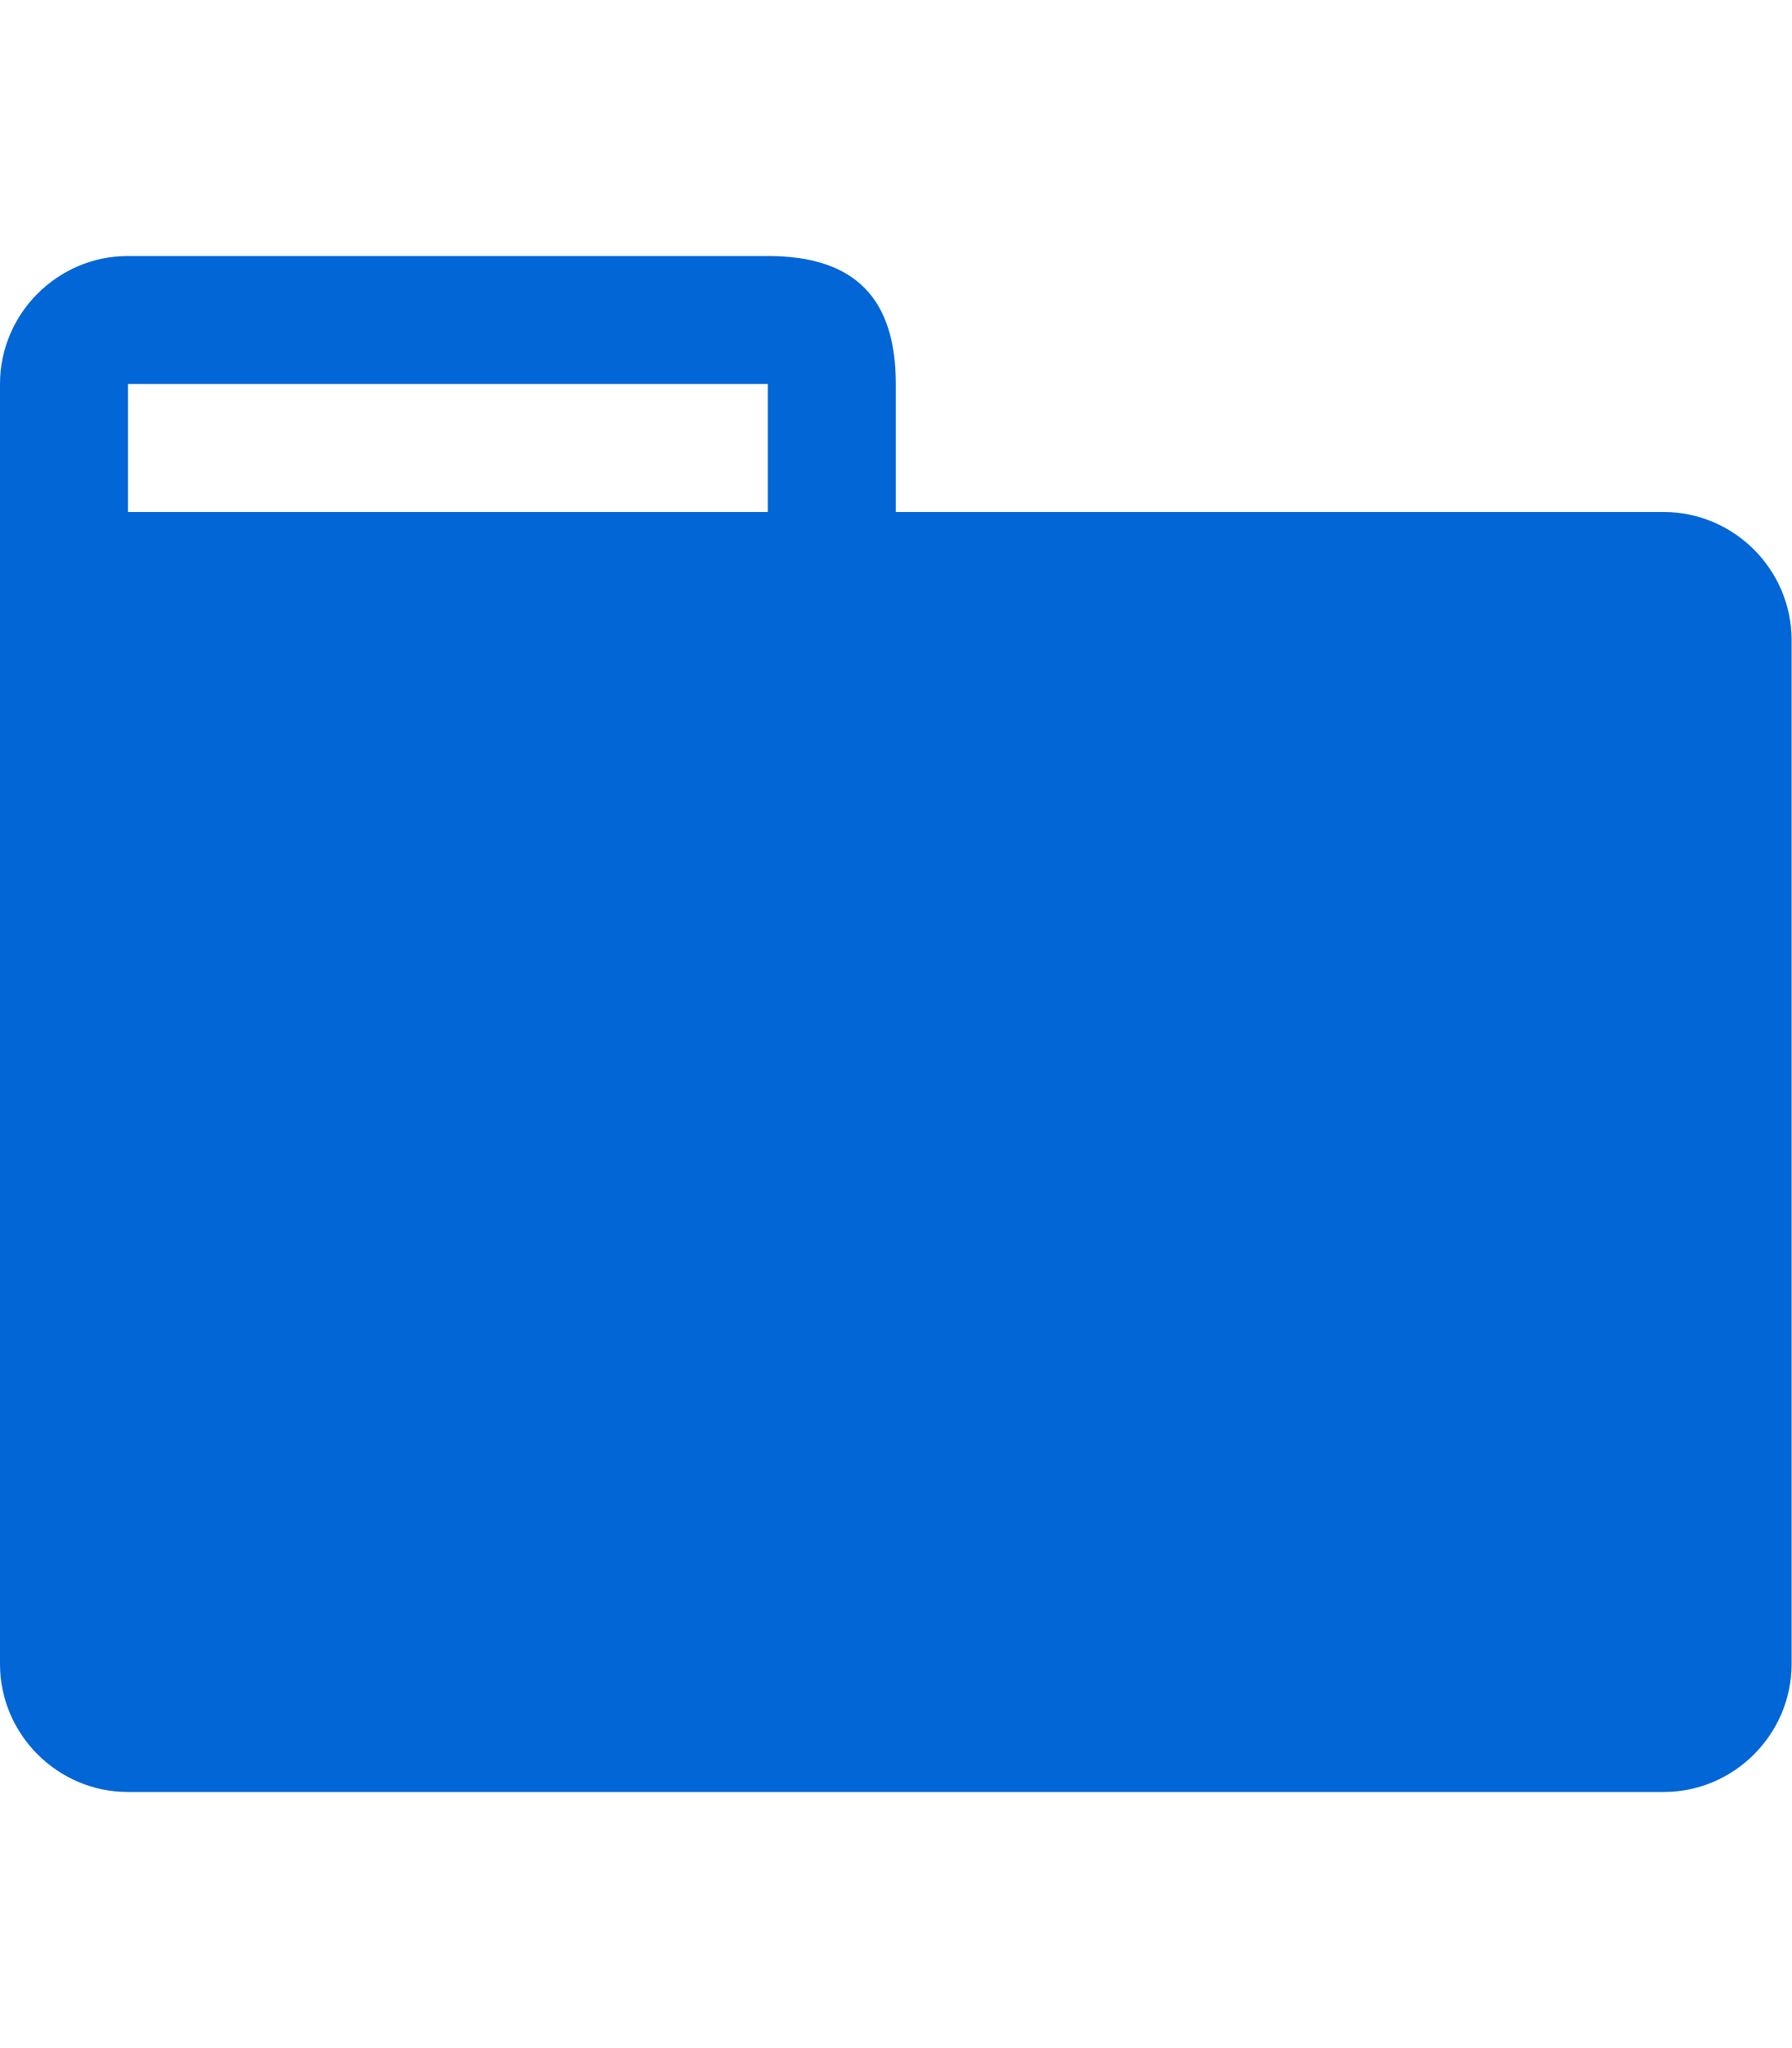
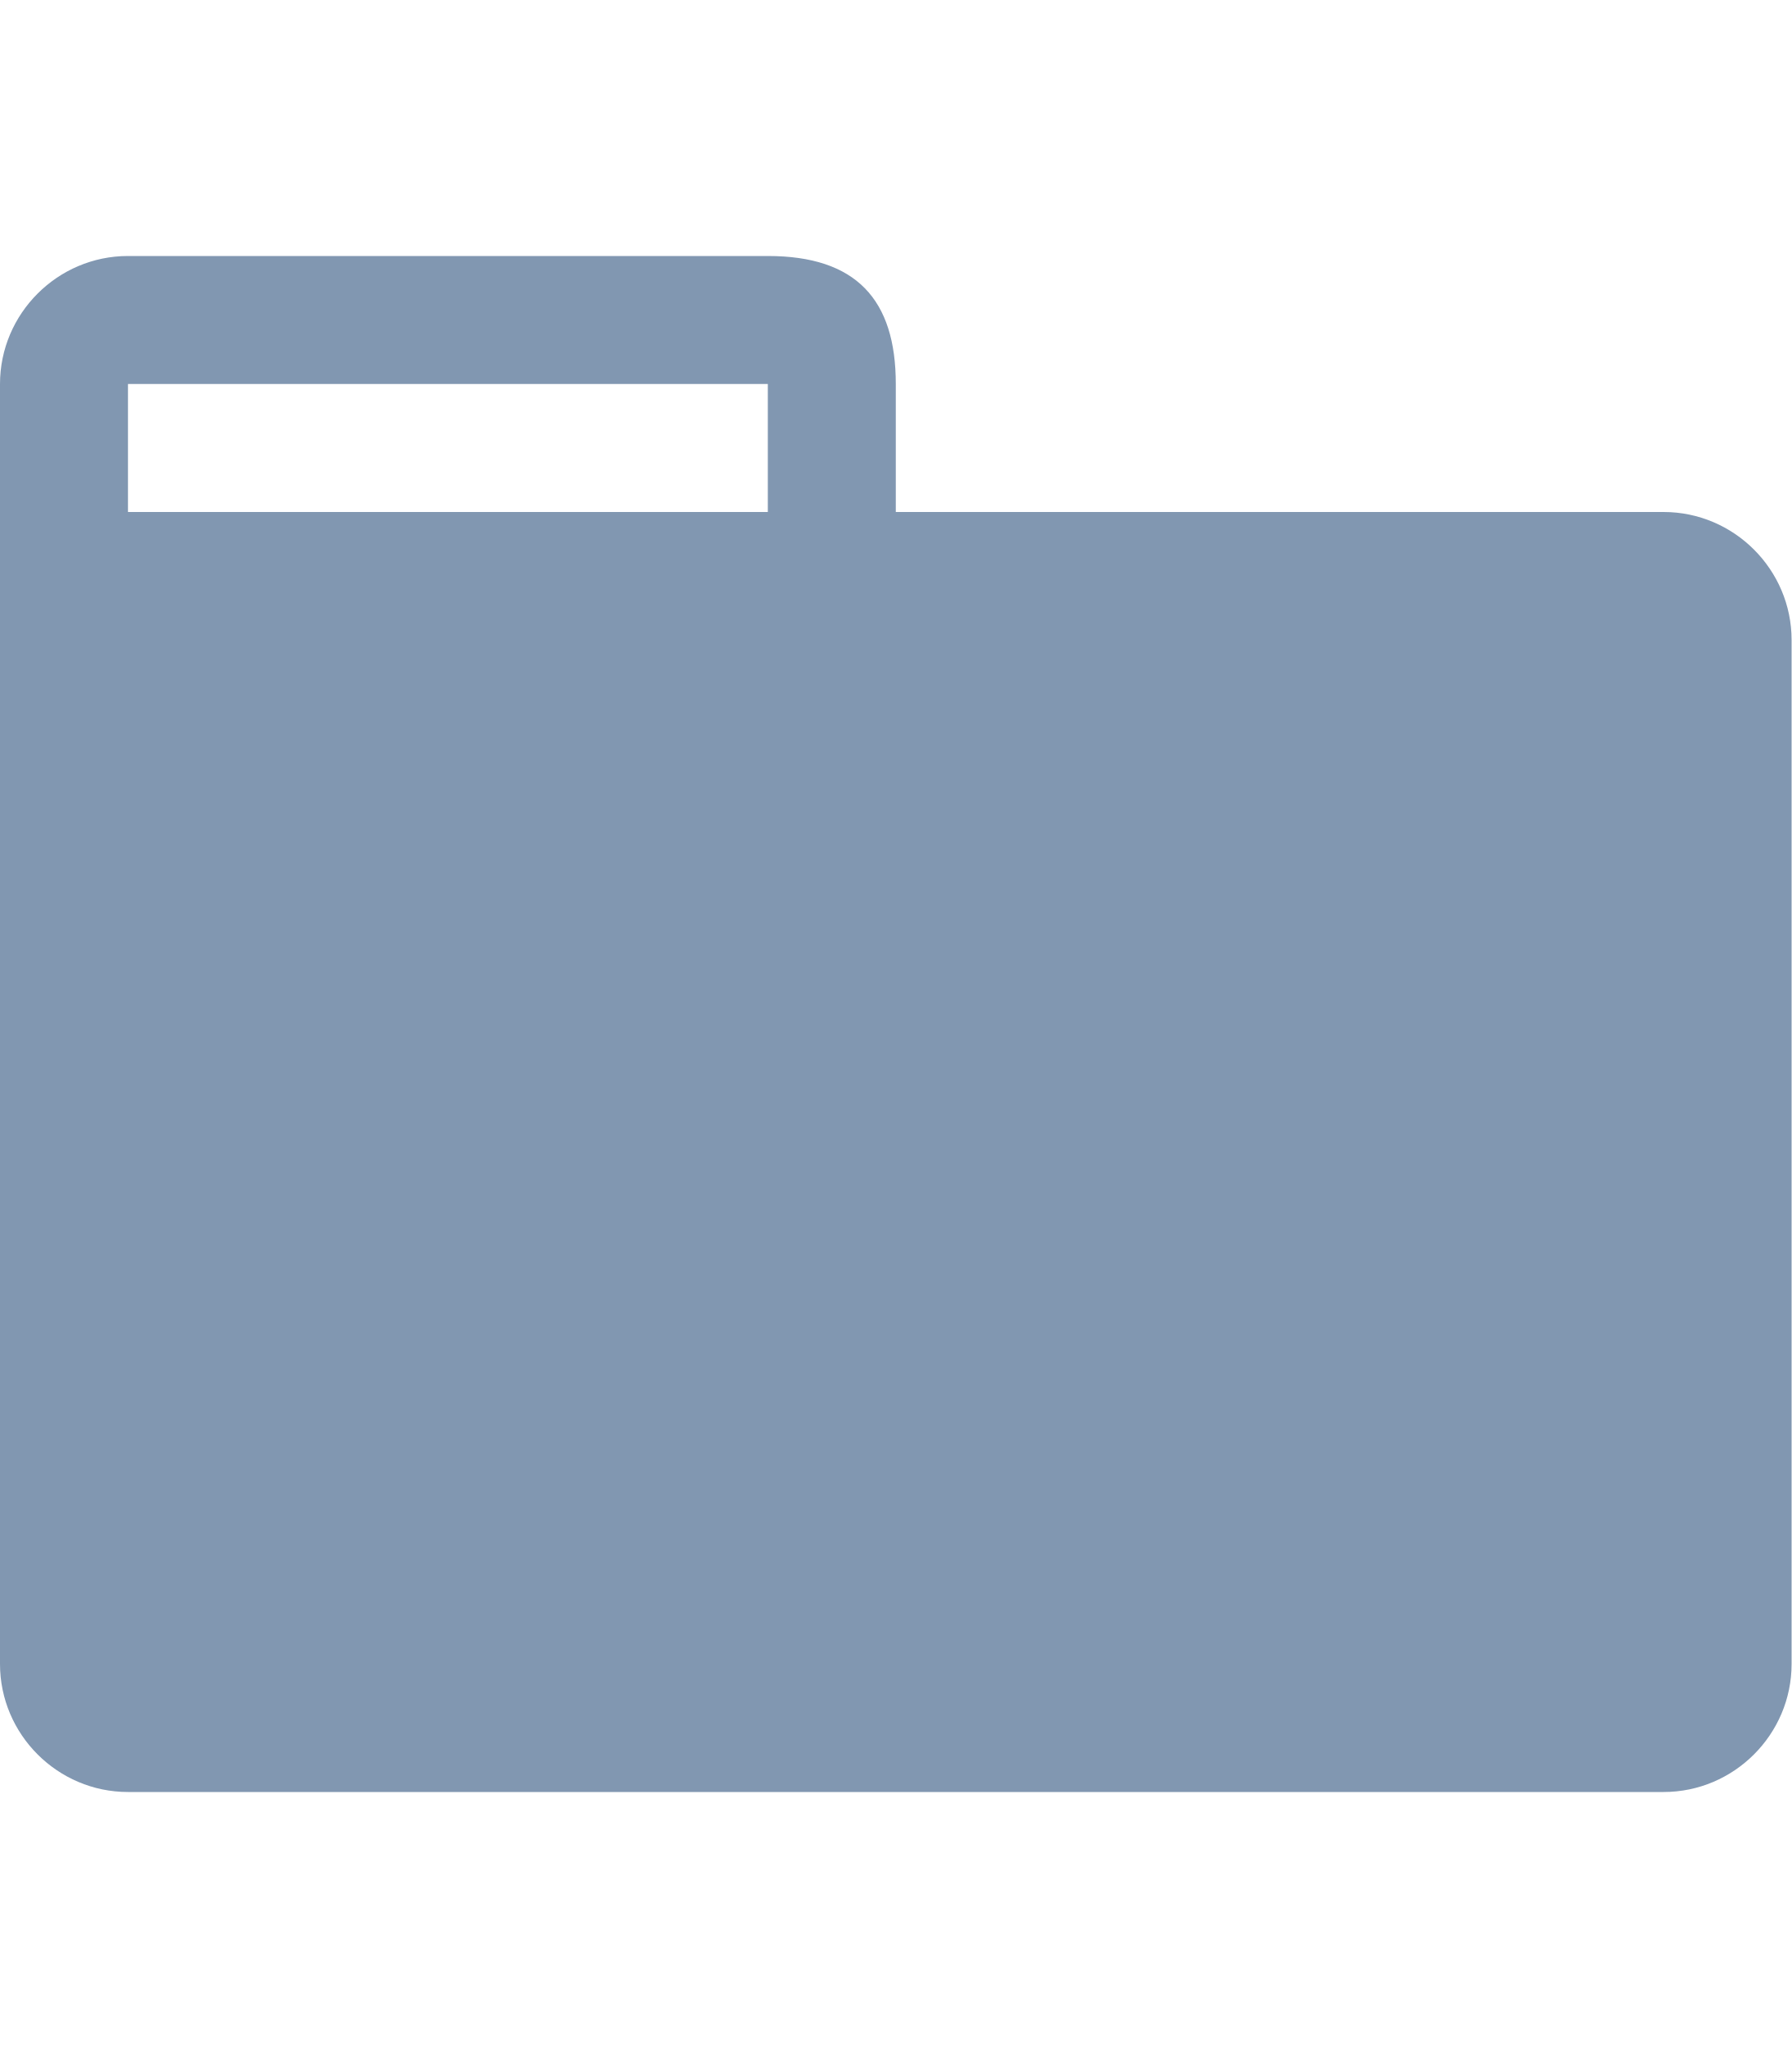
- <svg xmlns="http://www.w3.org/2000/svg" style="fill: #0366d6" height="16" width="14">
+ <svg xmlns="http://www.w3.org/2000/svg" style="fill: #8197B1" height="16" width="14">
  <path d="M13 4H7v-1c0-0.66-0.31-1-1-1H1c-0.55 0-1 0.45-1 1v10c0 0.55 0.45 1 1 1h12c0.55 0 1-0.45 1-1V5c0-0.55-0.45-1-1-1z m-7 0H1v-1h5v1z" />
</svg>
